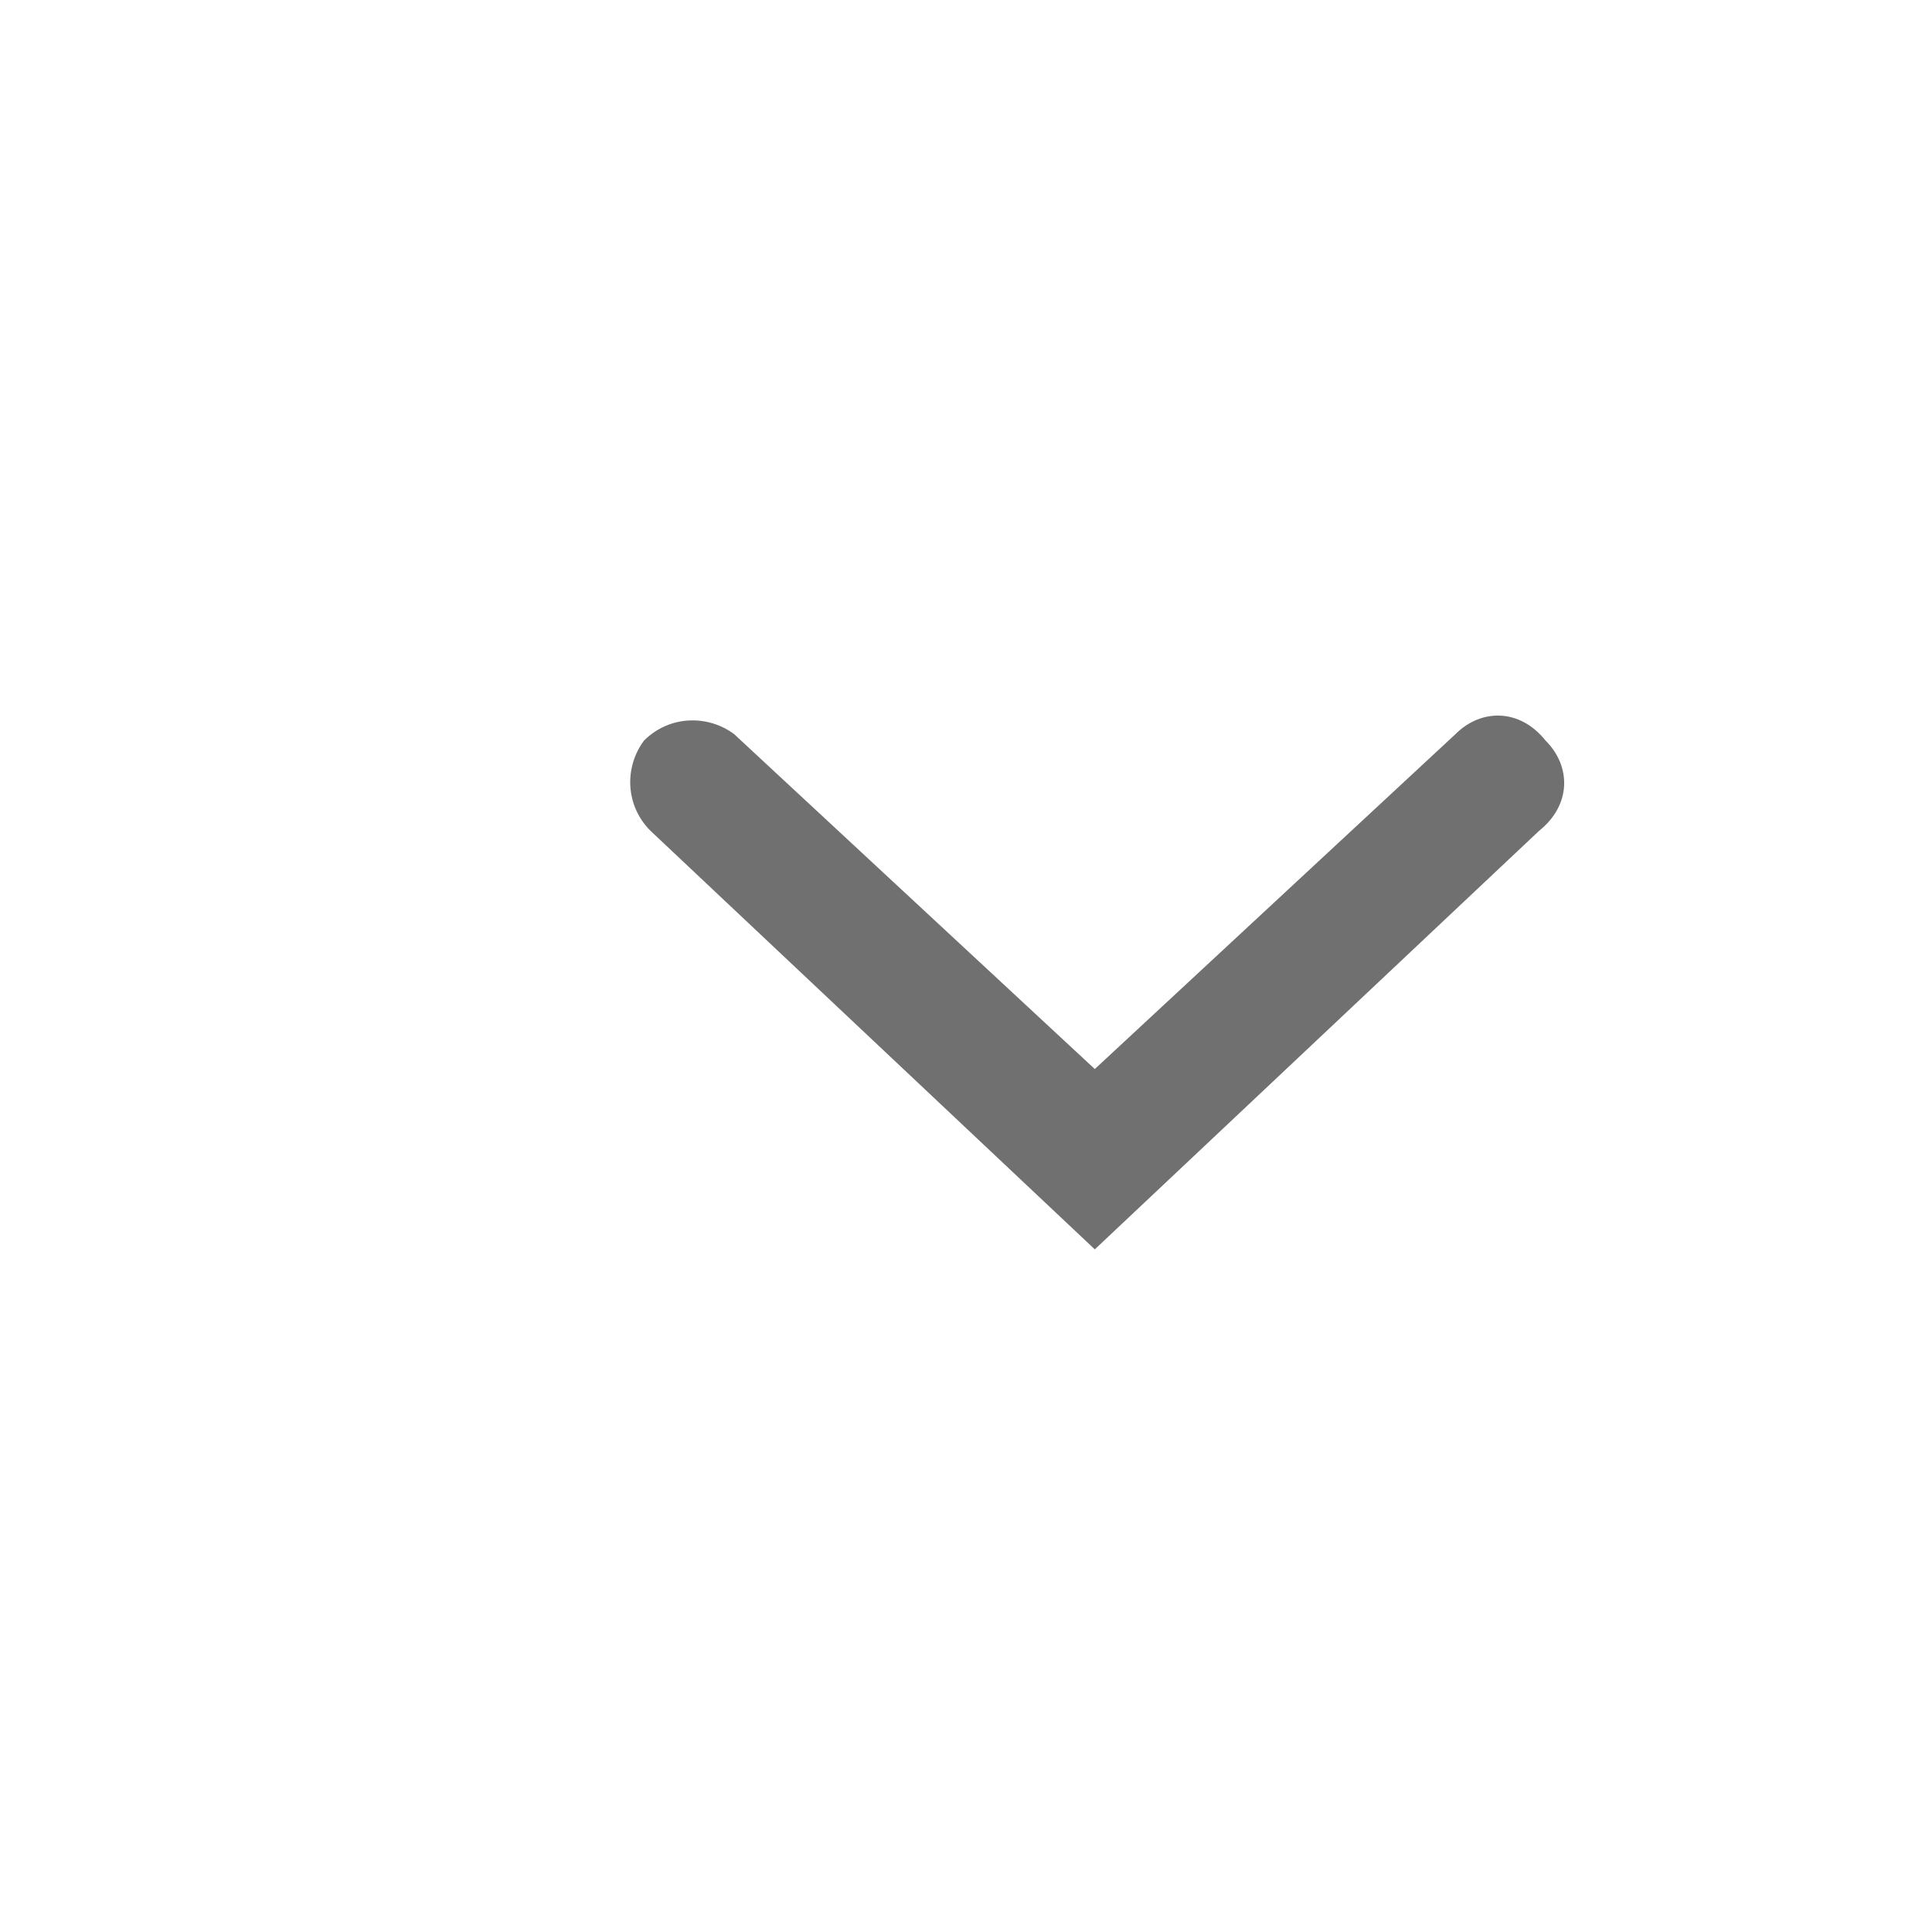
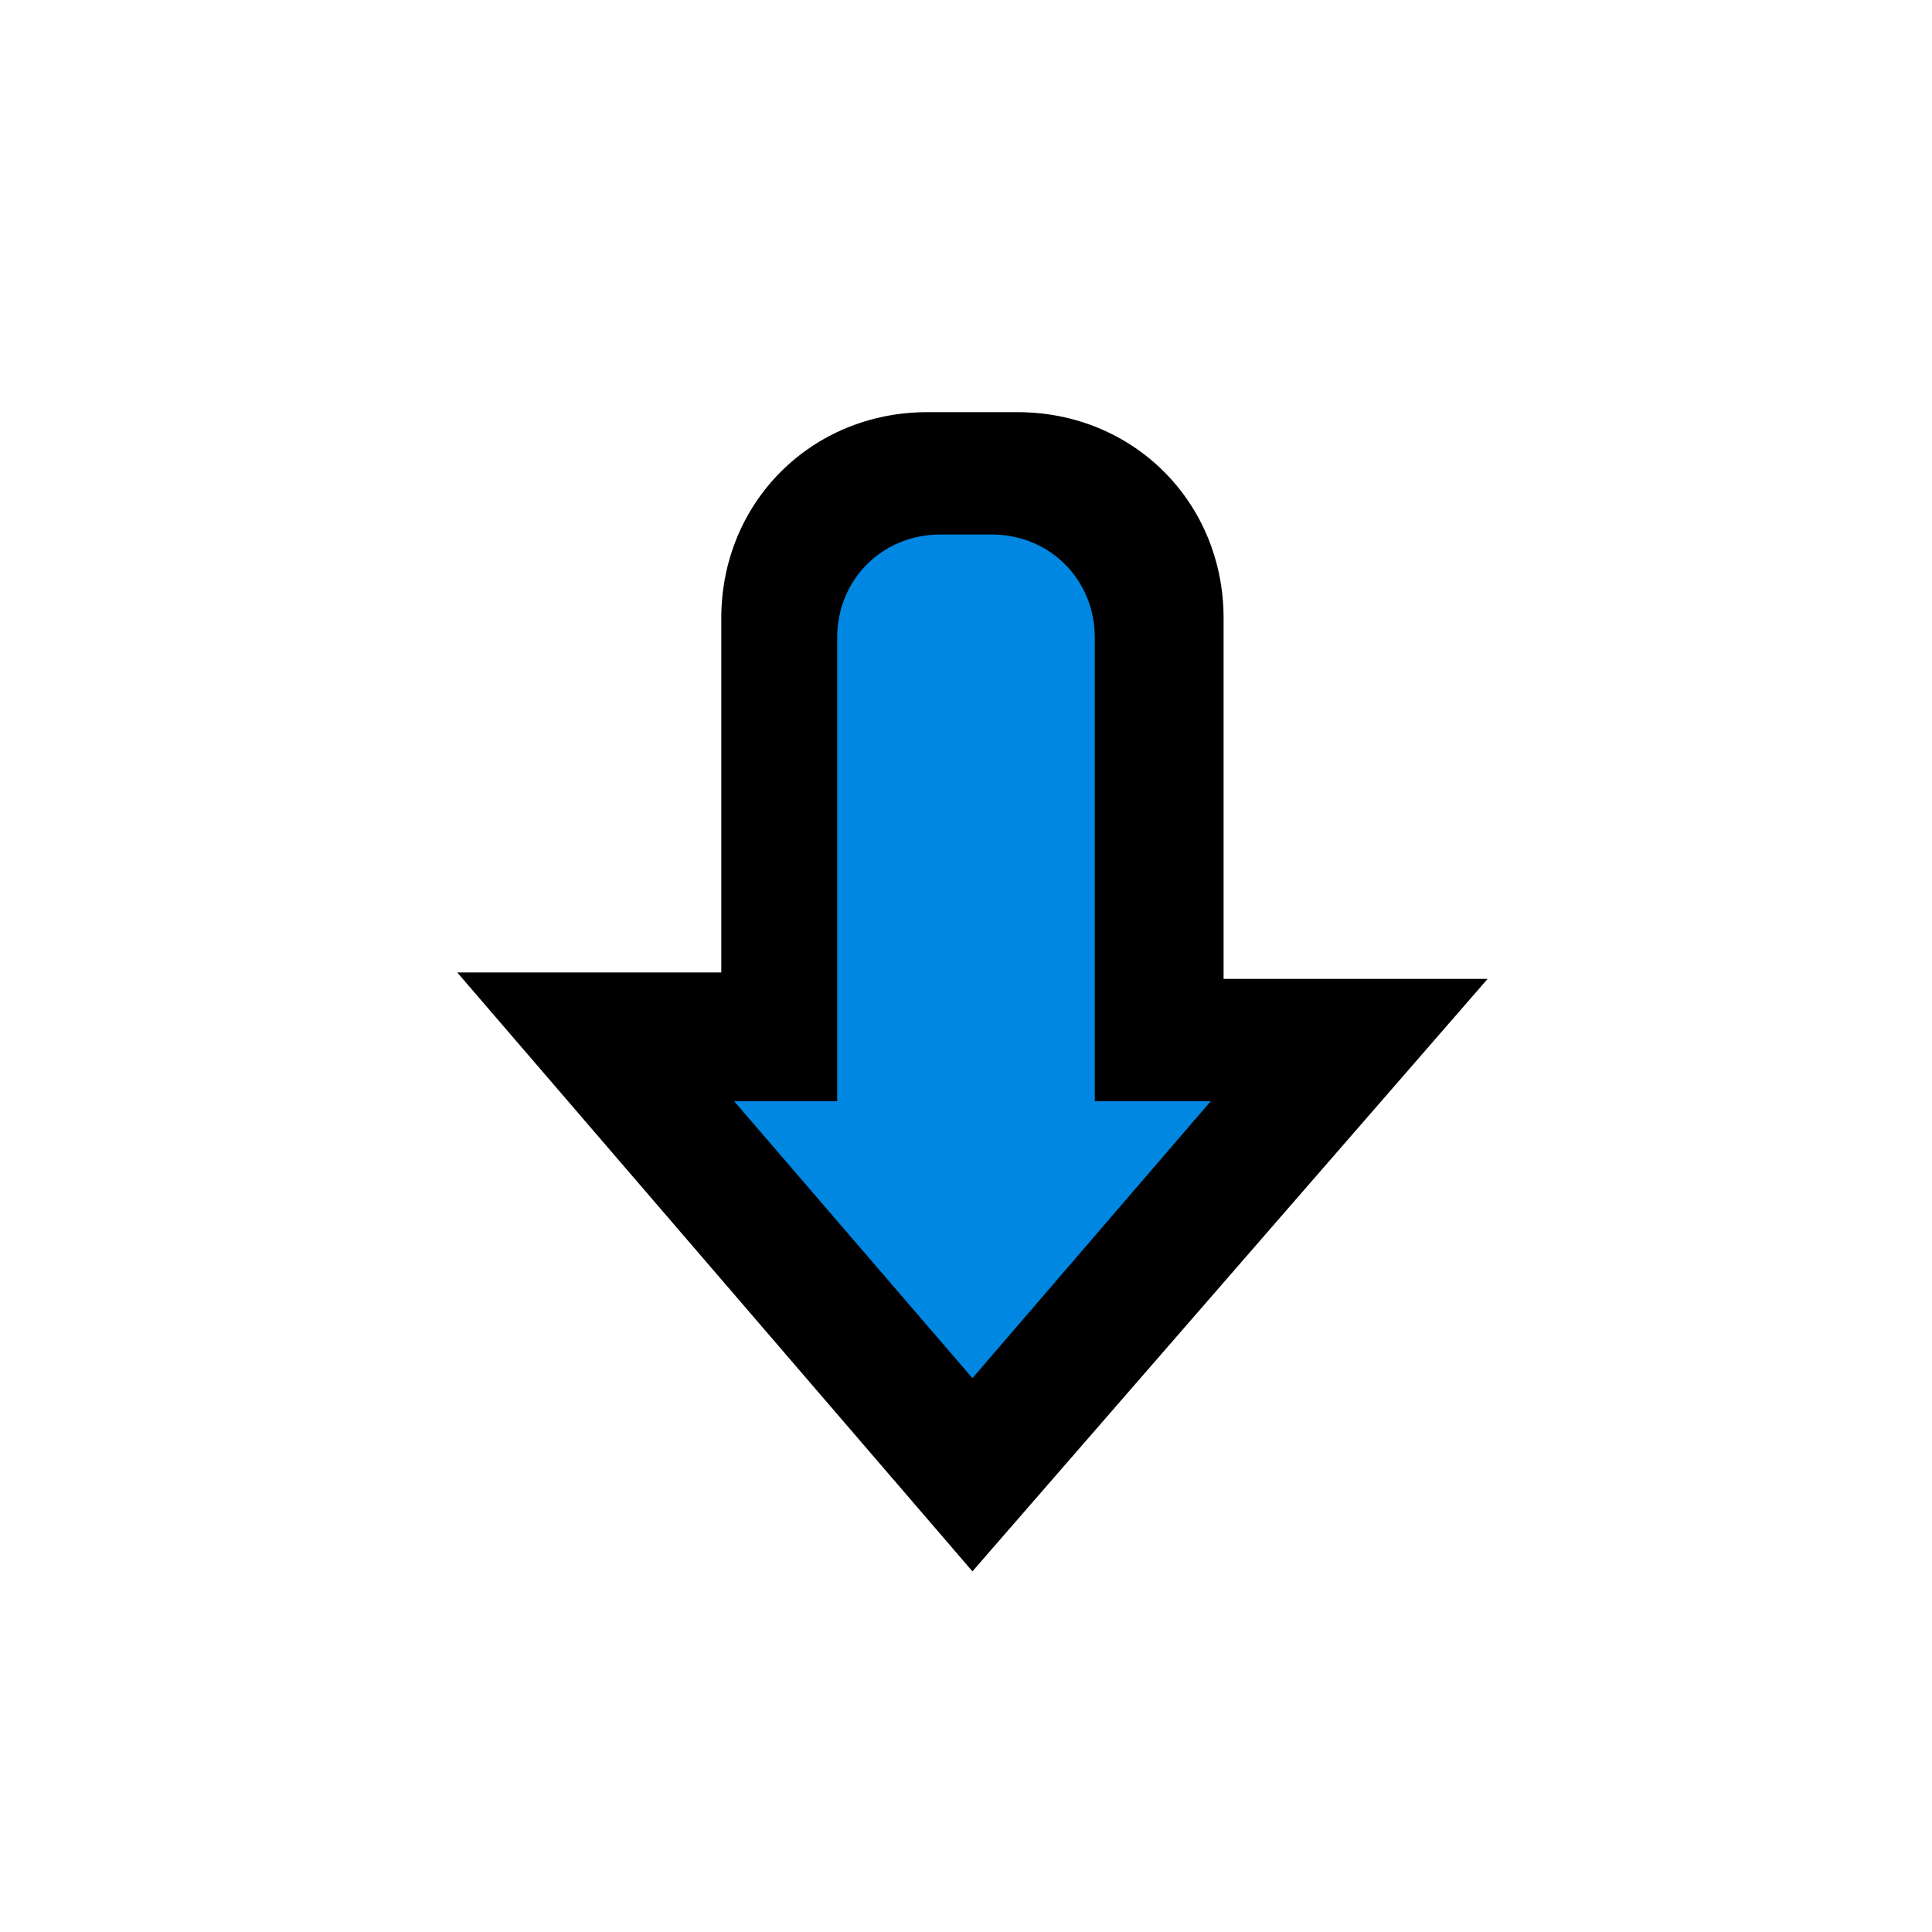
<svg xmlns="http://www.w3.org/2000/svg" version="1.1" id="Capa_1" x="0px" y="0px" viewBox="0 0 30 30" style="enable-background:new 0 0 30 30;" xml:space="preserve">
  <style type="text/css">
- 	.st0{fill-rule:evenodd;clip-rule:evenodd;fill:#707070;}
+ 	.st0{fill:#0087E2;}
</style>
-   <path id="Path_18879" class="st0" d="M17,19.4l-6.9-6.5c-0.4-0.4-0.4-1-0.1-1.4l0,0c0.4-0.4,1-0.4,1.4-0.1l5.6,5.2l5.6-5.2  c0.4-0.4,1-0.4,1.4,0.1l0,0c0.4,0.4,0.4,1-0.1,1.4L17,19.4z" />
+   <path class="st0" d="M21,16.1H18V8.8c0-0.8-0.7-1.5-1.5-1.5h-2.8c-0.8,0-1.5,0.7-1.5,1.5v7.3H9.3l5.8,6.8L21,16.1z" />
+   <path d="M15.1,24.4l-8-9.3h4.1V9.6c0-1.8,1.4-3.2,3.2-3.2h1.4c1.8,0,3.2,1.4,3.2,3.2v5.6h4.1L15.1,24.4z M11.4,17.1l3.7,4.3l3.7-4.3  h-1.8V9.9c0-0.9-0.7-1.6-1.6-1.6h-0.8c-0.9,0-1.6,0.7-1.6,1.6v7.2H11.4z" />
</svg>
